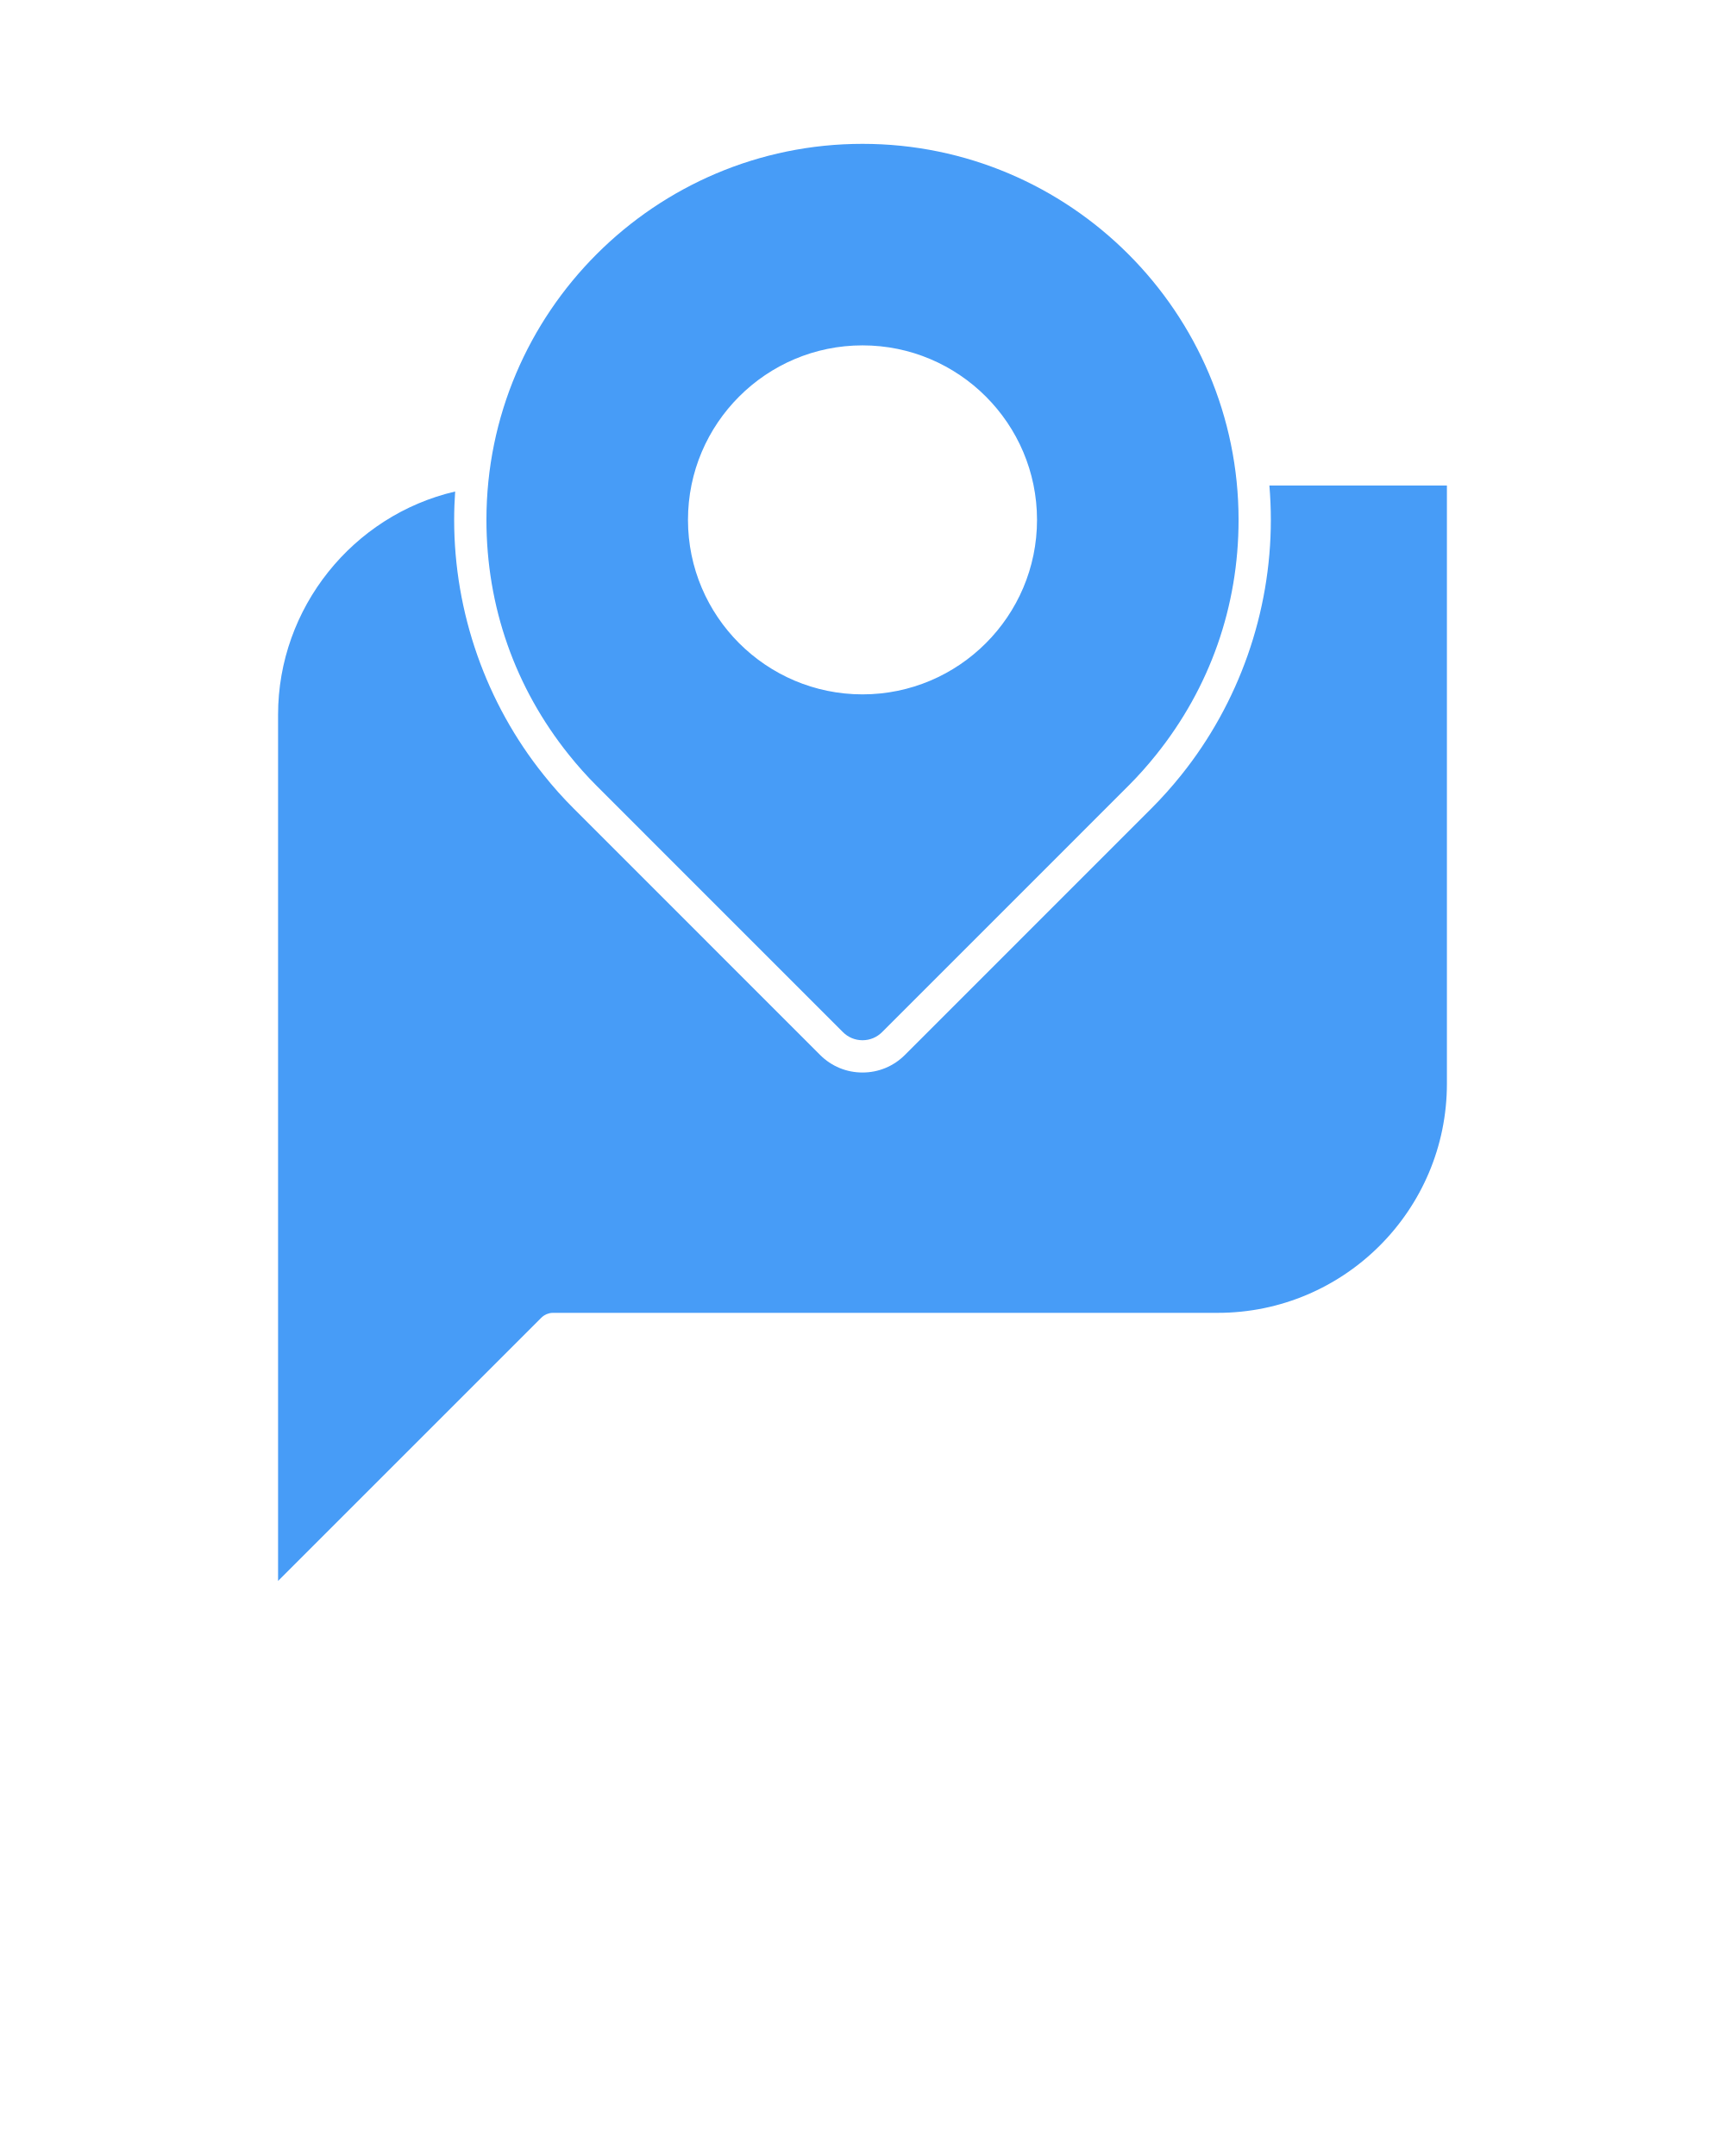
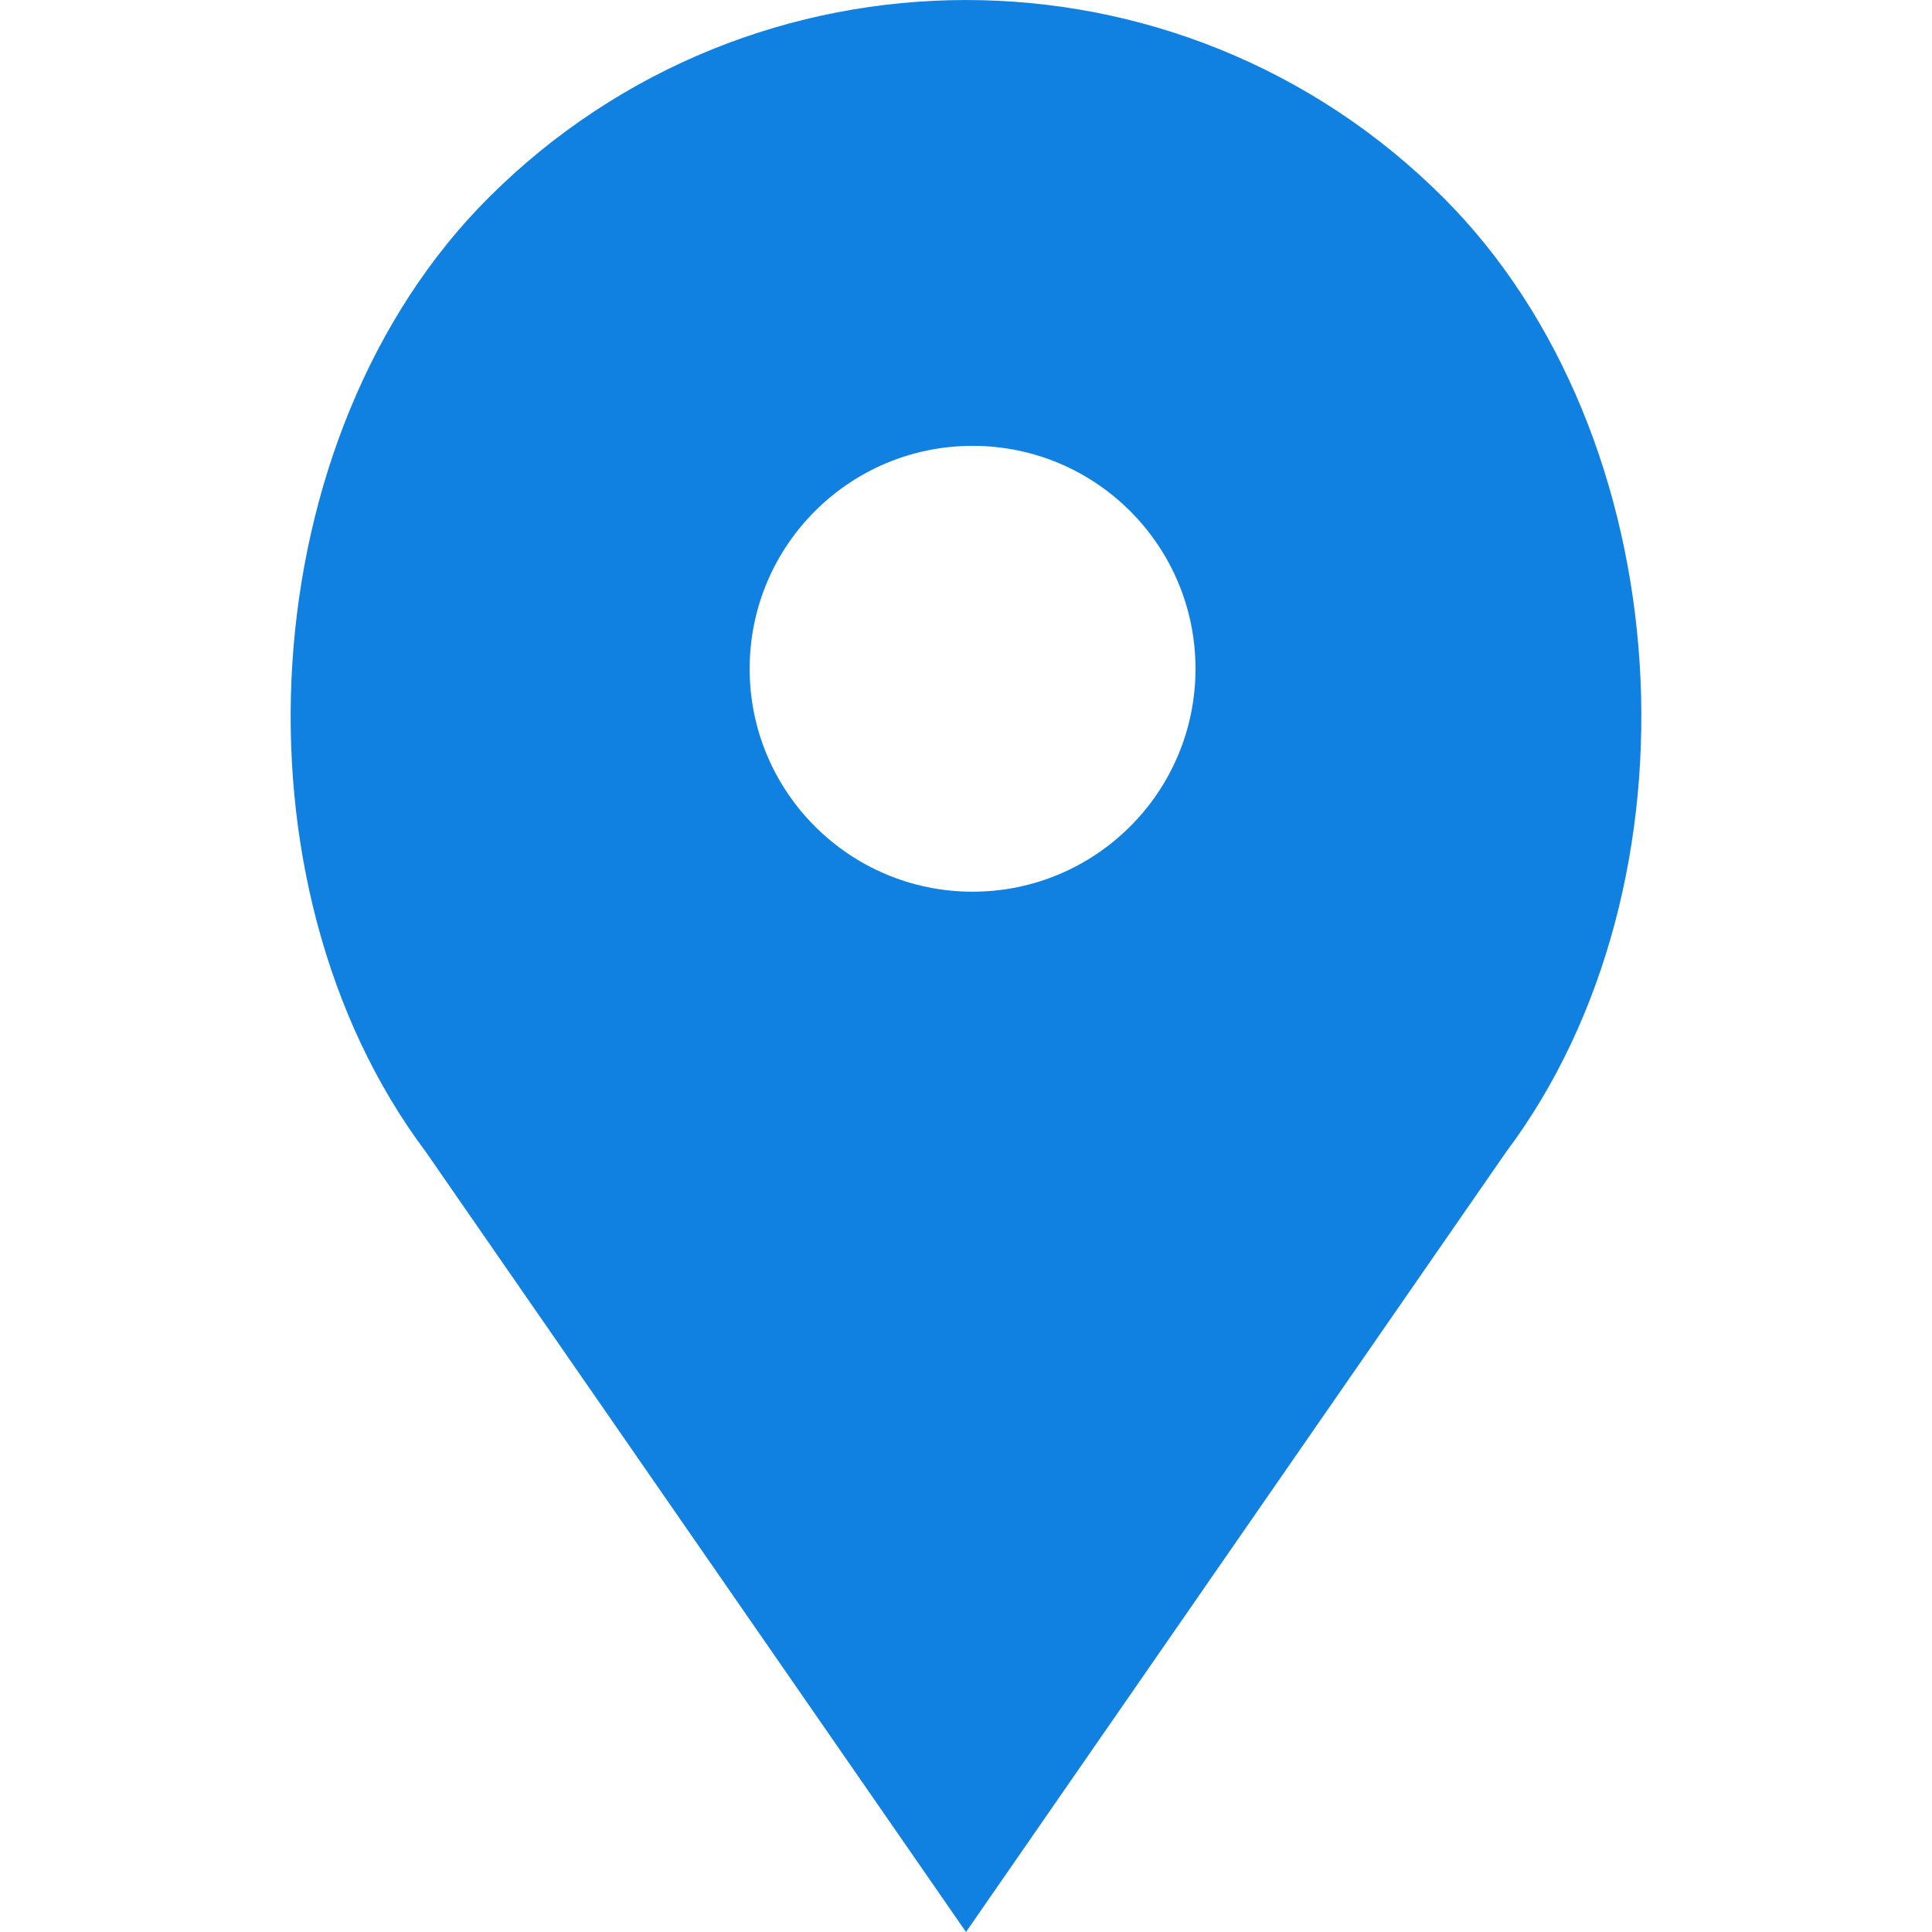
- <svg xmlns="http://www.w3.org/2000/svg" fill="#479CF7" version="1.1" x="0px" y="0px" viewBox="206 206 100 125" enable-background="new 206 206 100 100" xml:space="preserve">
+ <svg xmlns="http://www.w3.org/2000/svg" version="1.1" id="Capa_1" x="0px" y="0px" viewBox="0 0 52 52" style="enable-background:new 0 0 52 52;" xml:space="preserve">
+   <path style="fill:#1081E0;" d="M38.853,5.324L38.853,5.324c-7.098-7.098-18.607-7.098-25.706,0h0  C6.751,11.72,6.031,23.763,11.459,31L26,52l14.541-21C45.969,23.763,45.249,11.72,38.853,5.324z M26.177,24c-3.314,0-6-2.686-6-6  s2.686-6,6-6s6,2.686,6,6S29.491,24,26.177,24z" />
  <g>
-     <path d="M240.583,251.556l14.283,14.285c0.303,0.303,0.705,0.47,1.134,0.47s0.831-0.167,1.134-0.47l14.283-14.285   c0.561-0.561,1.098-1.162,1.596-1.785c3.132-3.901,4.788-8.614,4.788-13.63c0-12.021-9.78-21.801-21.801-21.801   s-21.801,9.78-21.801,21.801c0,5.016,1.656,9.729,4.786,13.628C239.485,250.394,240.022,250.995,240.583,251.556z M256,226.024   c5.579,0,10.117,4.537,10.117,10.117c0,5.579-4.537,10.117-10.117,10.117s-10.117-4.537-10.117-10.117   C245.883,230.562,250.421,226.024,256,226.024z" />
-     <path d="M279.588,234.15c0.054,0.657,0.084,1.319,0.084,1.991c0,5.368-1.847,10.625-5.198,14.8   c-0.541,0.675-1.124,1.328-1.734,1.938l-14.283,14.285c-0.657,0.657-1.529,1.018-2.457,1.018c-0.926,0-1.8-0.361-2.455-1.016   l-14.285-14.287c-0.612-0.61-1.196-1.263-1.734-1.94c-3.351-4.172-5.198-9.43-5.198-14.798c0-0.554,0.021-1.102,0.058-1.645   c-5.929,1.381-10.266,6.745-10.266,12.942c0,0,0,0,0,0.002v50.22l15.269-15.269c0.045-0.043,0.092-0.082,0.144-0.116   c0.022-0.015,0.047-0.026,0.069-0.039c0.03-0.017,0.06-0.034,0.092-0.047c0.03-0.013,0.062-0.021,0.094-0.03   c0.026-0.008,0.052-0.019,0.08-0.024c0.06-0.011,0.122-0.019,0.183-0.019h38.541c3.663,0,6.986-1.489,9.392-3.895   c2.406-2.406,3.895-5.729,3.895-9.392V234.15H279.588z" />
-   </g>
+ </g>
+   <g>
+ </g>
+   <g>
+ </g>
+   <g>
+ </g>
+   <g>
+ </g>
+   <g>
+ </g>
+   <g>
+ </g>
+   <g>
+ </g>
+   <g>
+ </g>
+   <g>
+ </g>
+   <g>
+ </g>
+   <g>
+ </g>
+   <g>
+ </g>
+   <g>
+ </g>
+   <g>
+ </g>
</svg>
